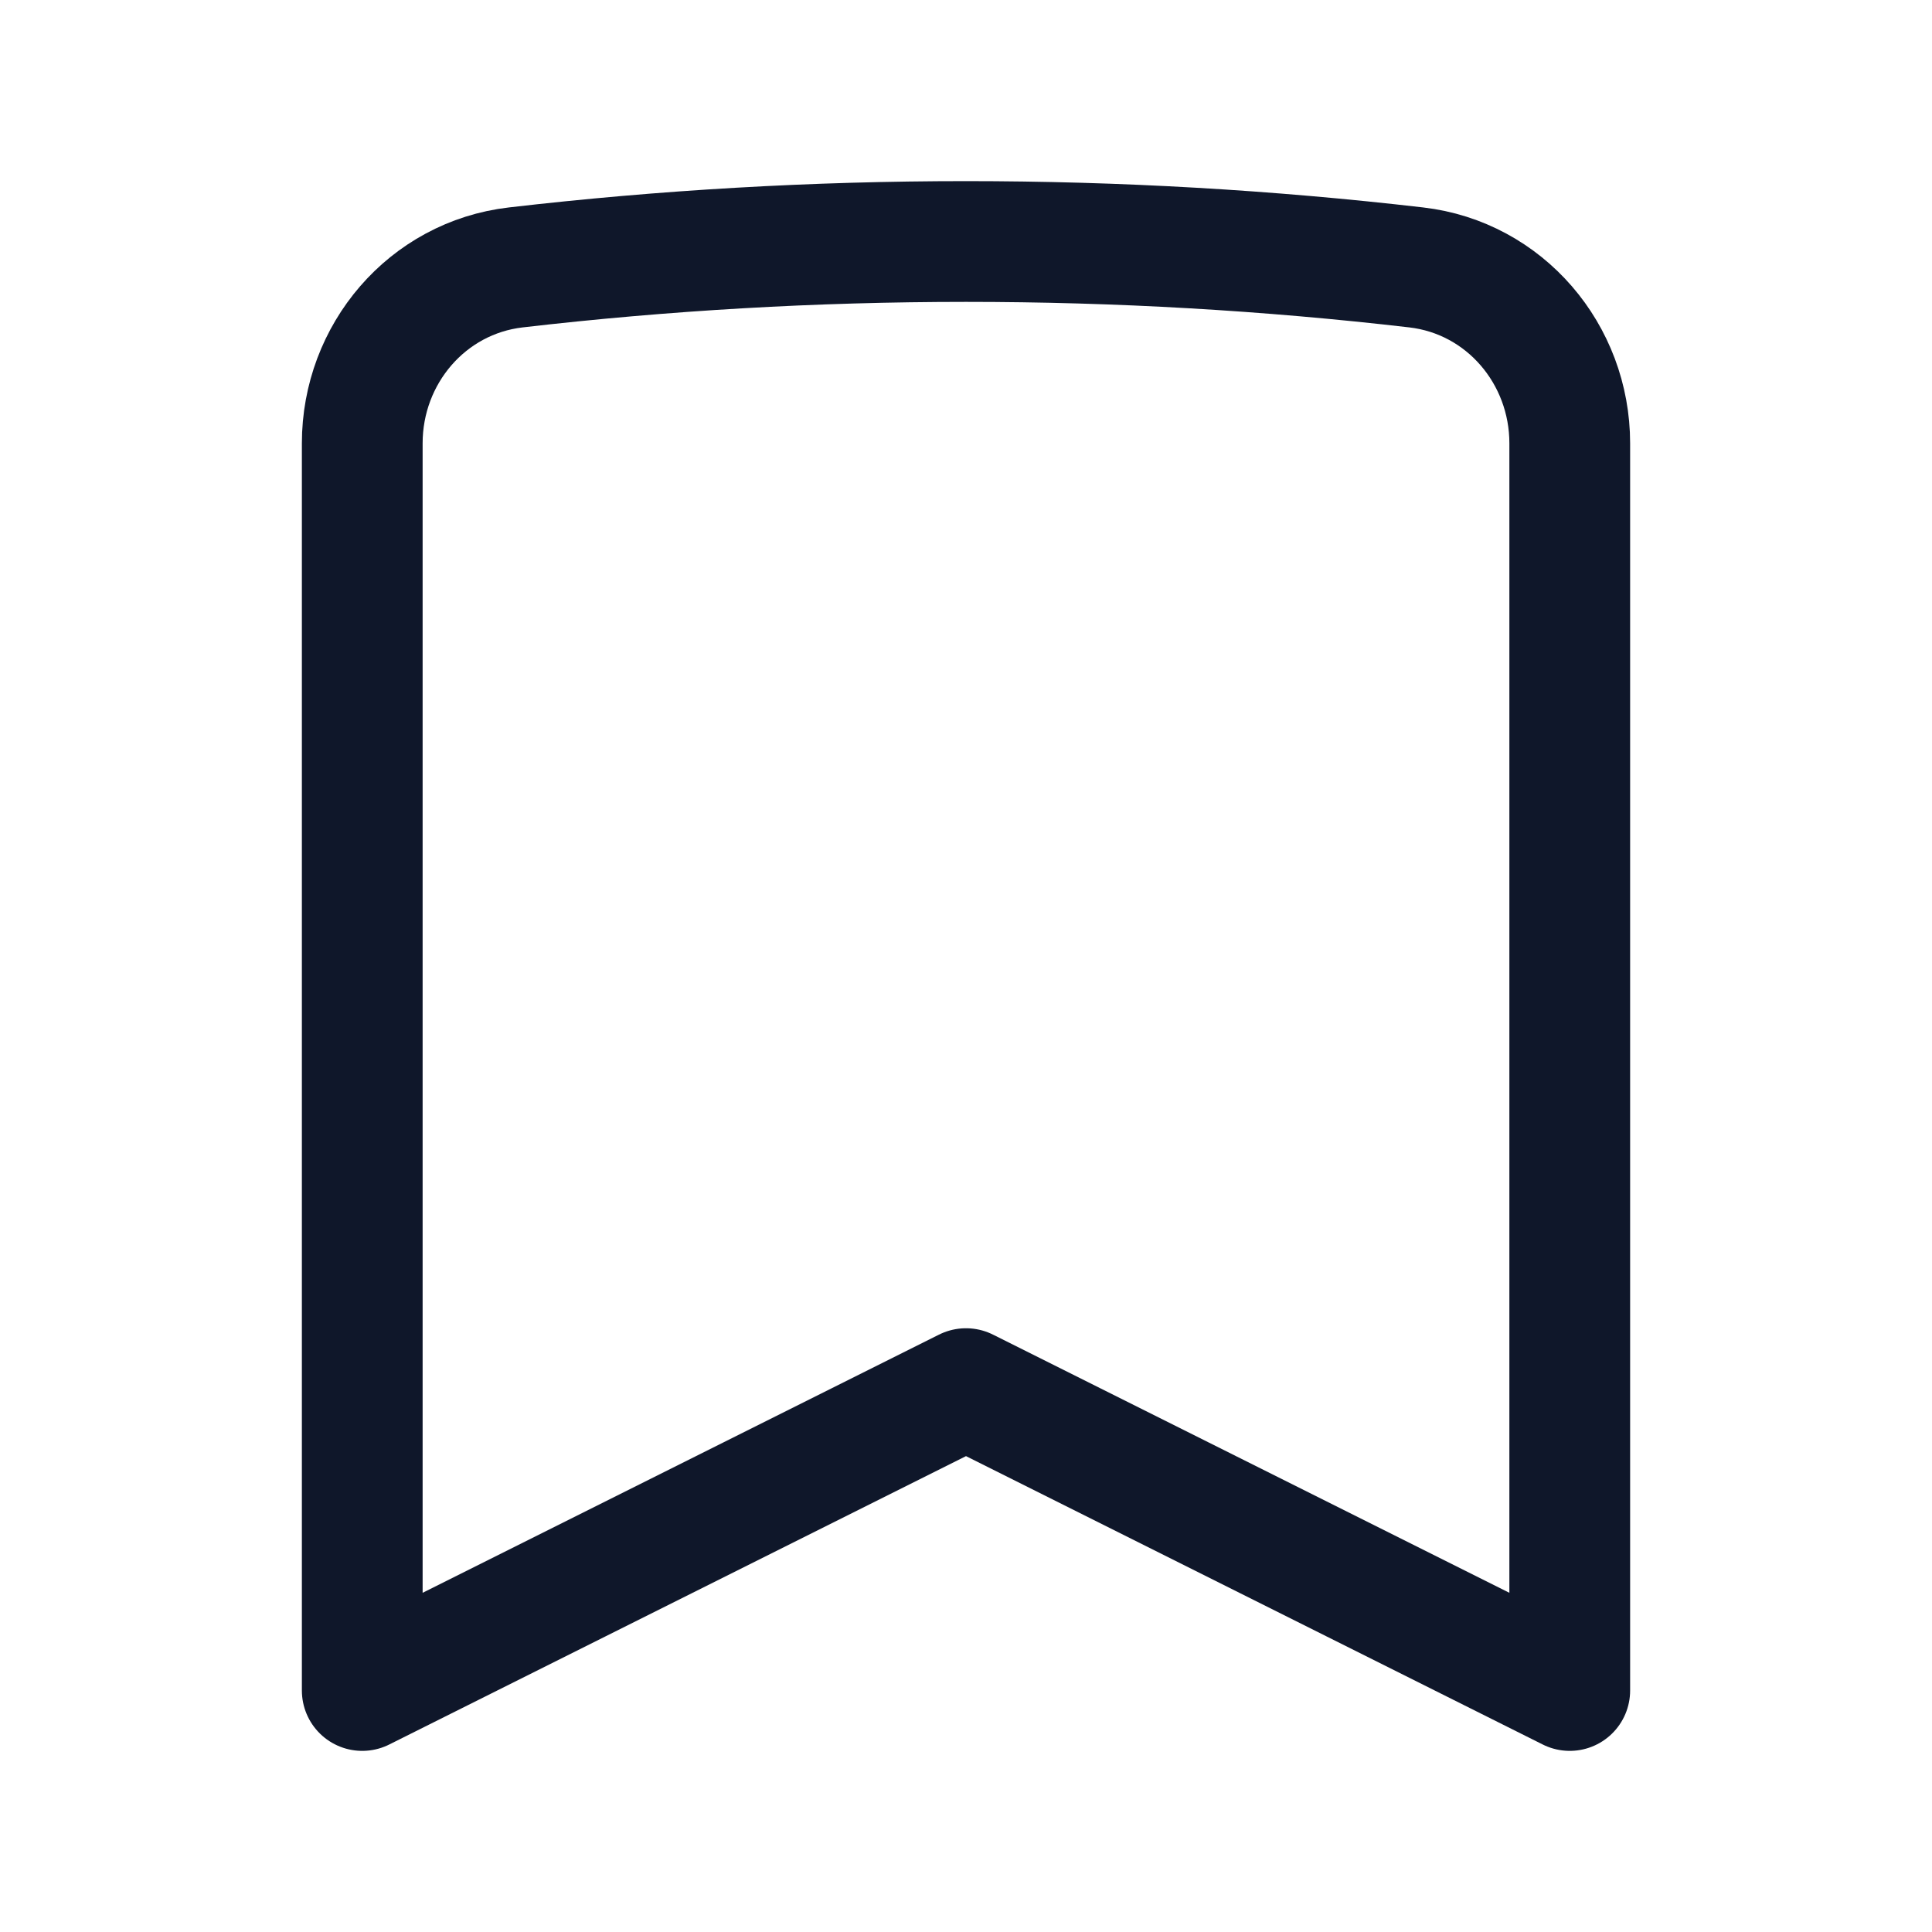
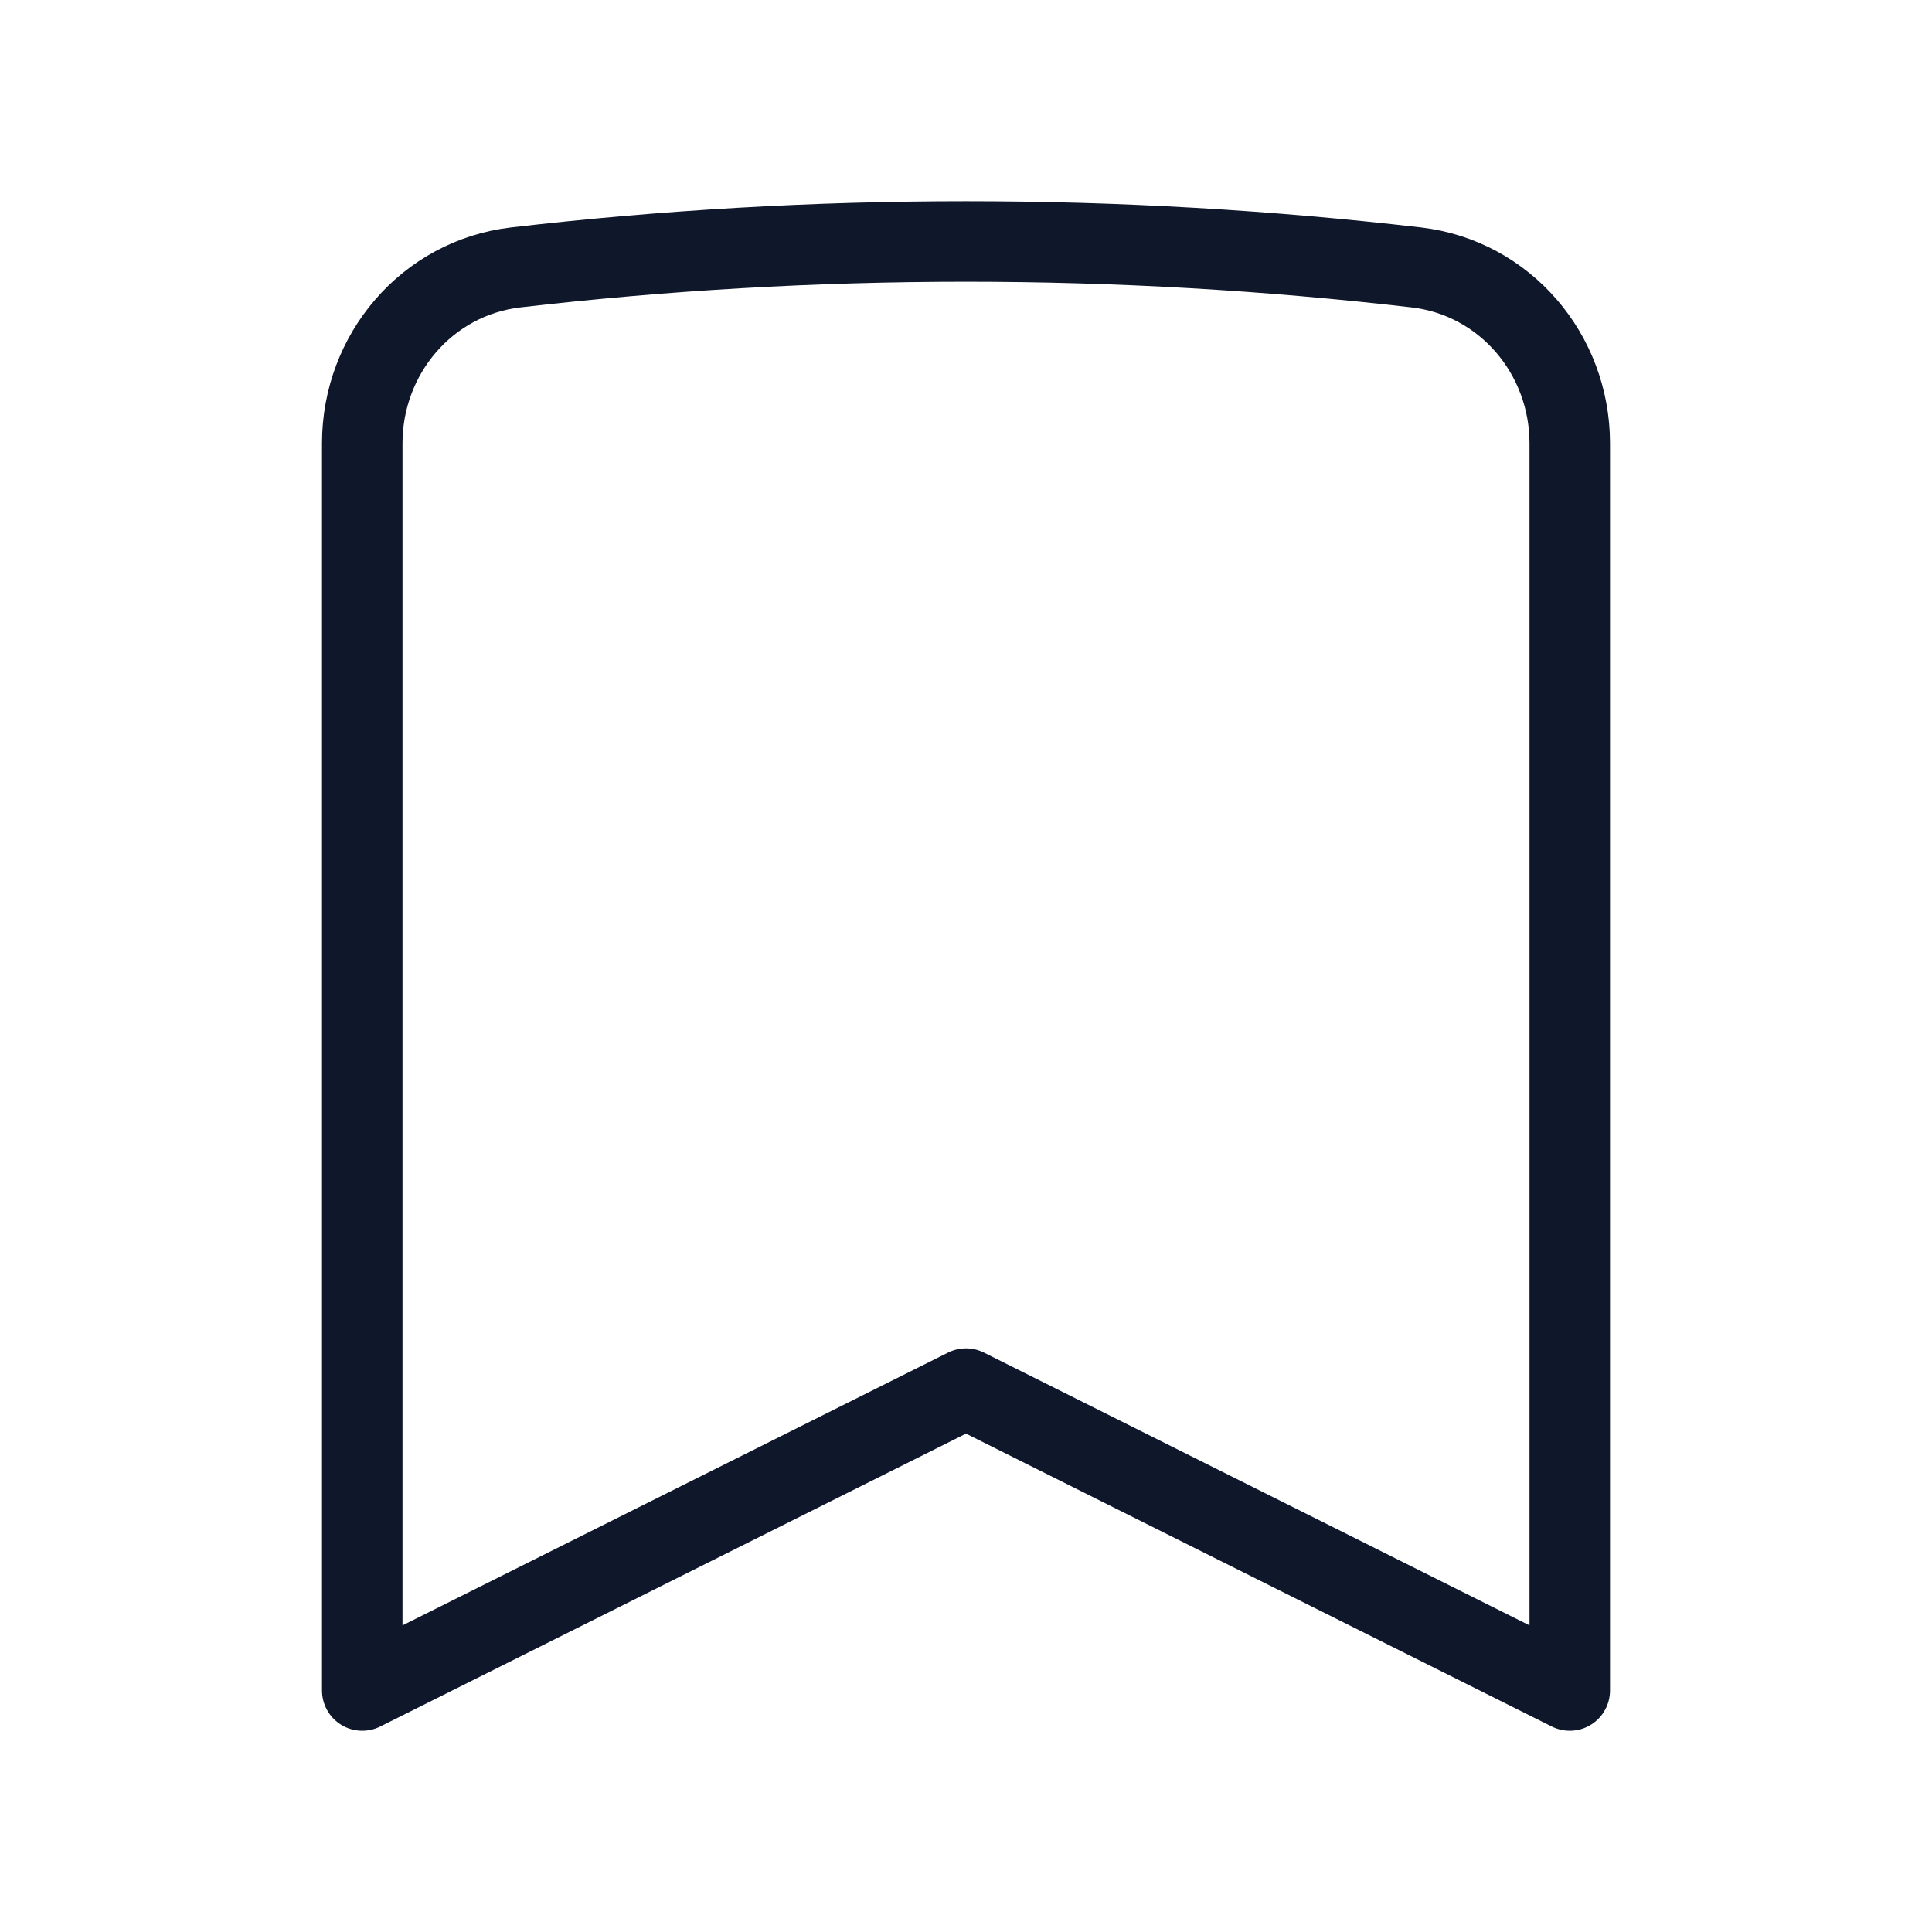
<svg xmlns="http://www.w3.org/2000/svg" width="24" height="24" viewBox="0 0 24 24" fill="none">
-   <path d="M17.593 3.322C18.694 3.45 19.5 4.399 19.5 5.507V21L12 17.25L4.5 21V5.507C4.5 4.399 5.306 3.45 6.407 3.322C8.242 3.109 10.108 3 12 3C13.892 3 15.758 3.109 17.593 3.322Z" stroke="#0F172A" stroke-width="1.5" stroke-linecap="round" stroke-linejoin="round" />
+   <path d="M17.593 3.322C18.694 3.45 19.5 4.399 19.5 5.507V21L12 17.25L4.5 21V5.507C4.5 4.399 5.306 3.45 6.407 3.322C8.242 3.109 10.108 3 12 3C13.892 3 15.758 3.109 17.593 3.322Z" stroke="#0F172A" stroke-width="#strokeWidthToken#" stroke-linecap="round" stroke-linejoin="round" />
</svg>
